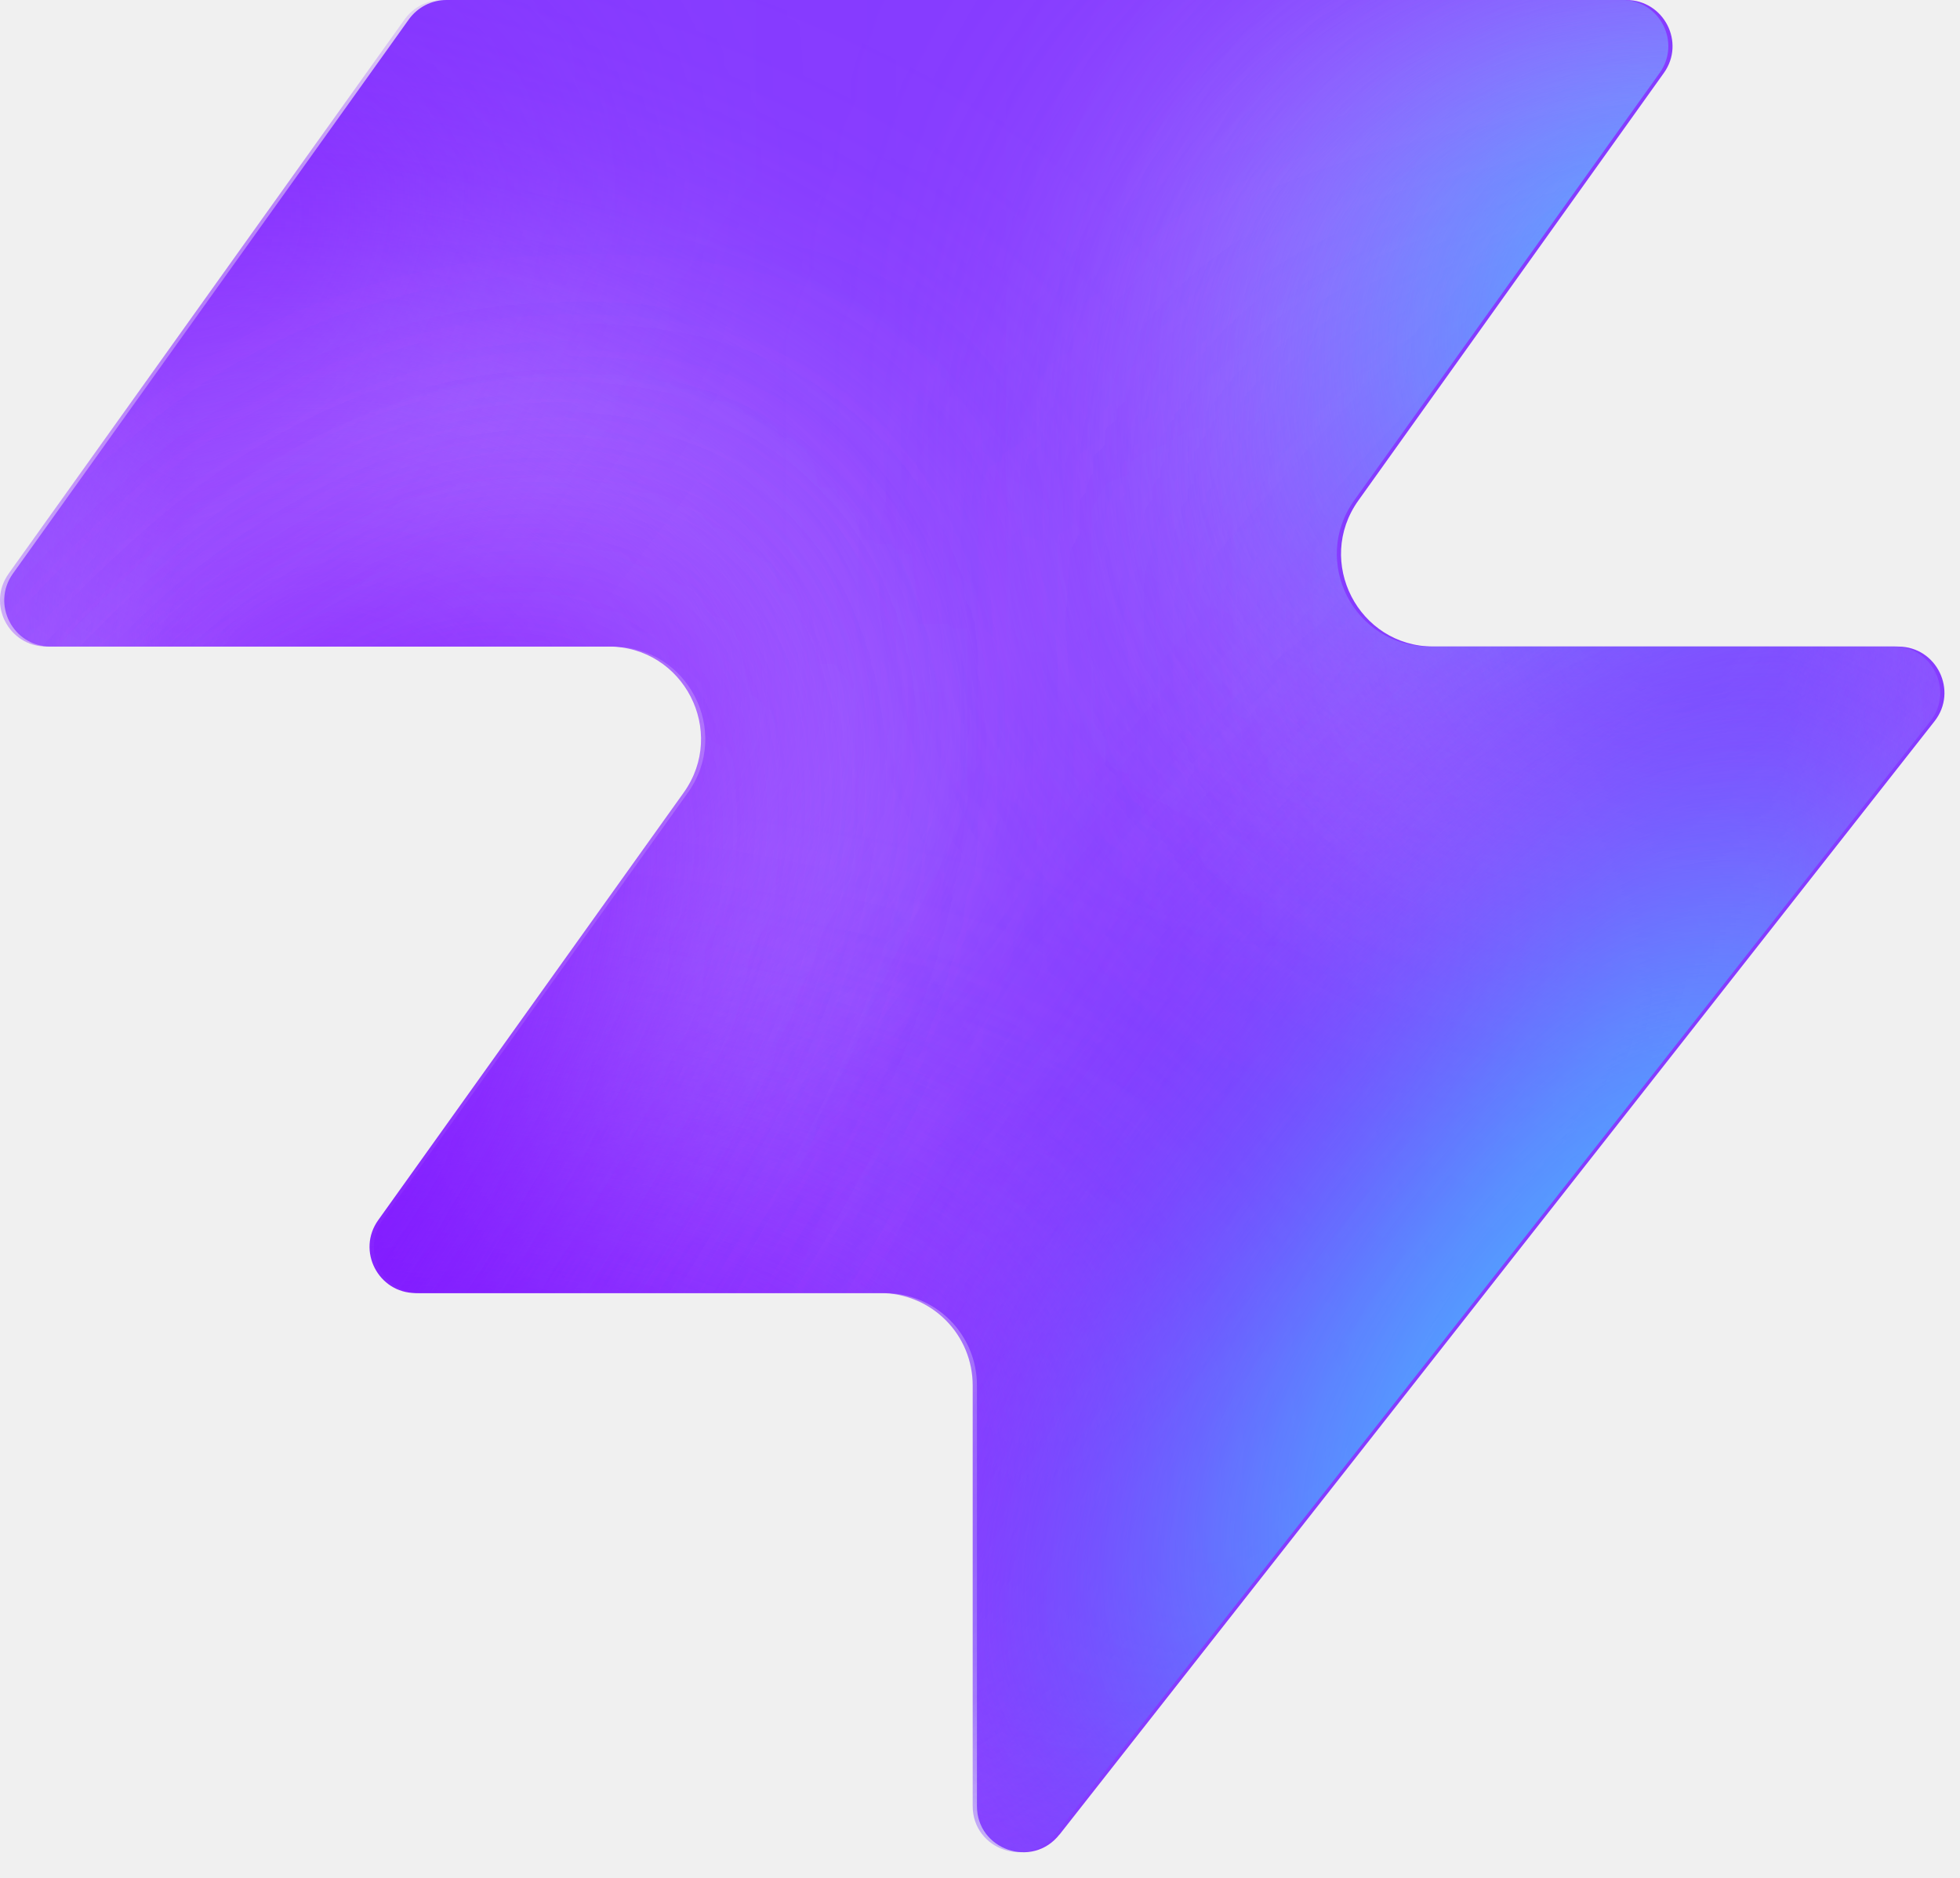
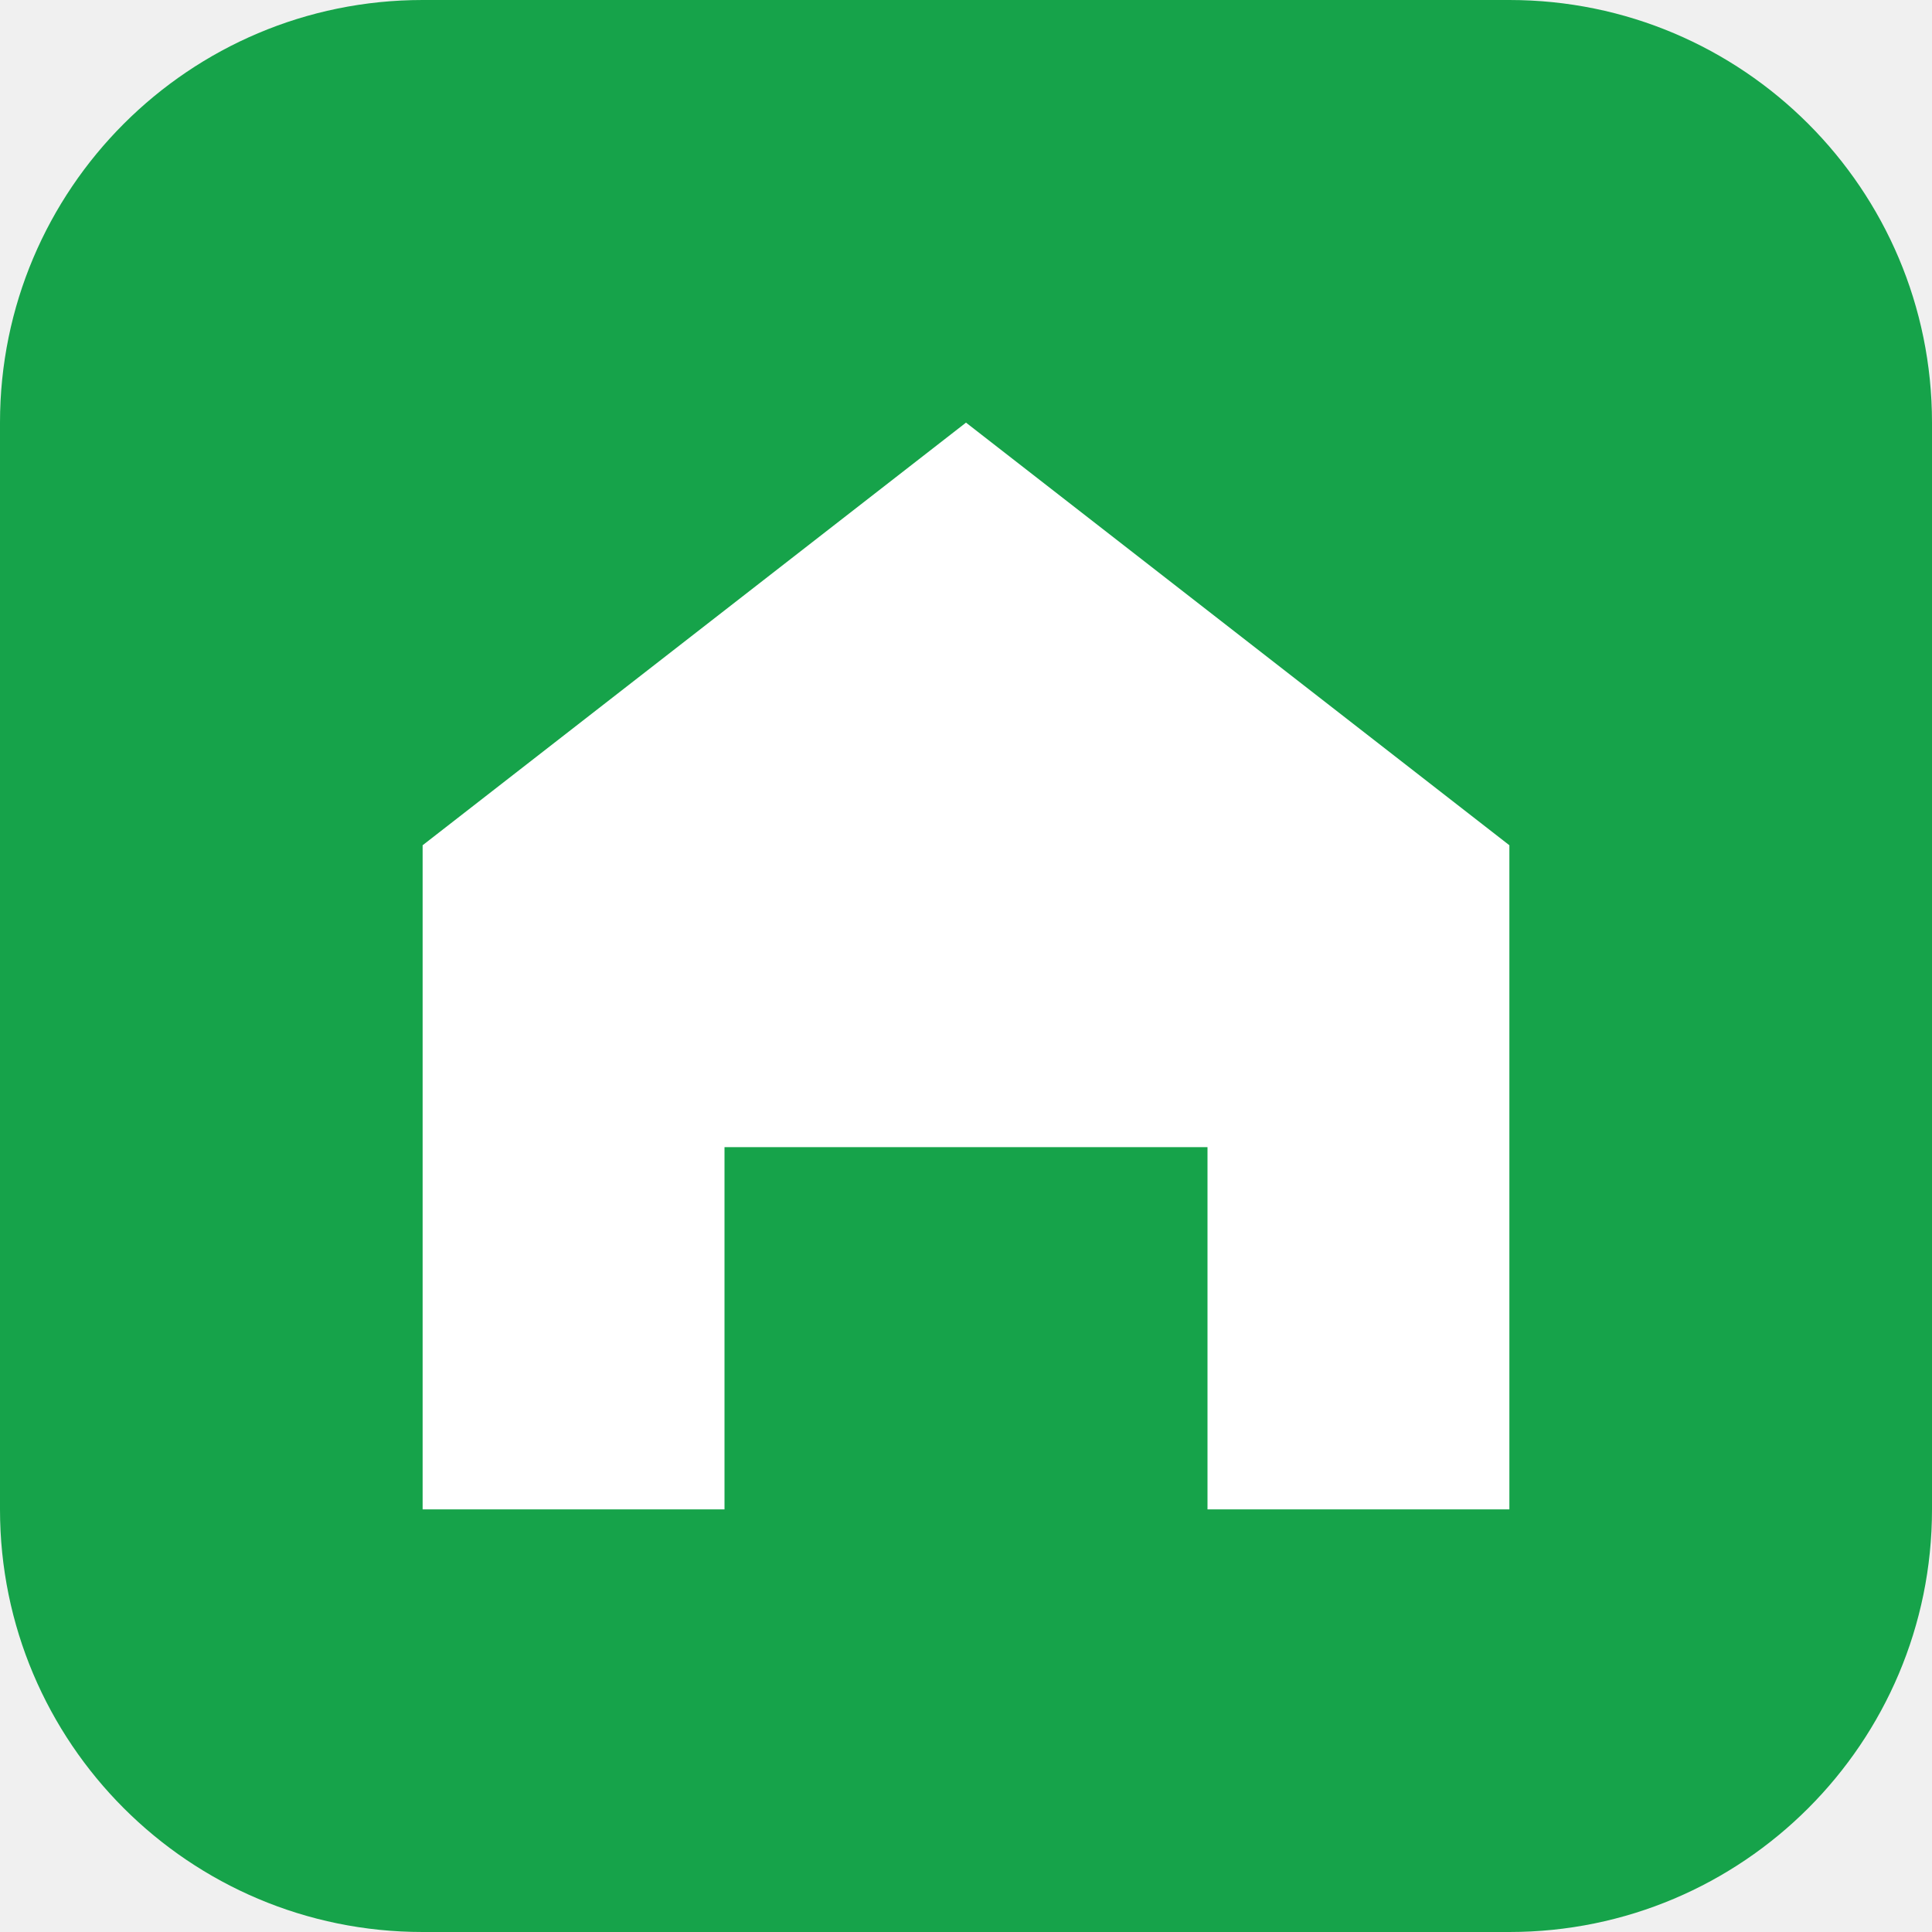
- <svg xmlns="http://www.w3.org/2000/svg" width="48" height="46" fill="none" viewBox="0 0 48 46">
-   <path fill="#863bff" d="M25.946 44.938c-.664.845-2.021.375-2.021-.698V33.937a2.26 2.26 0 0 0-2.262-2.262H10.287c-.92 0-1.456-1.04-.92-1.788l7.48-10.471c1.07-1.497 0-3.578-1.842-3.578H1.237c-.92 0-1.456-1.04-.92-1.788L10.013.474c.214-.297.556-.474.92-.474h28.894c.92 0 1.456 1.04.92 1.788l-7.48 10.471c-1.07 1.498 0 3.579 1.842 3.579h11.377c.943 0 1.473 1.088.89 1.83L25.947 44.94z" style="fill:#863bff;fill:color(display-p3 .525 .23 1);fill-opacity:1" />
-   <mask id="a" width="48" height="46" x="0" y="0" maskUnits="userSpaceOnUse" style="mask-type:alpha">
-     <path fill="#000" d="M25.842 44.938c-.664.844-2.021.375-2.021-.698V33.937a2.26 2.26 0 0 0-2.262-2.262H10.183c-.92 0-1.456-1.04-.92-1.788l7.48-10.471c1.07-1.498 0-3.579-1.842-3.579H1.133c-.92 0-1.456-1.04-.92-1.787L9.91.473c.214-.297.556-.474.92-.474h28.894c.92 0 1.456 1.04.92 1.788l-7.48 10.471c-1.07 1.498 0 3.578 1.842 3.578h11.377c.943 0 1.473 1.088.89 1.832L25.843 44.94z" style="fill:#000;fill-opacity:1" />
-   </mask>
-   <g mask="url(#a)">
-     <g filter="url(#b)">
-       <ellipse cx="5.508" cy="14.704" fill="#ede6ff" rx="5.508" ry="14.704" style="fill:#ede6ff;fill:color(display-p3 .927 .903 1);fill-opacity:1" transform="matrix(.00324 1 1 -.00324 -4.47 31.516)" />
-     </g>
-     <g filter="url(#c)">
-       <ellipse cx="10.399" cy="29.851" fill="#ede6ff" rx="10.399" ry="29.851" style="fill:#ede6ff;fill:color(display-p3 .927 .903 1);fill-opacity:1" transform="matrix(.00324 1 1 -.00324 -39.328 7.883)" />
-     </g>
-     <g filter="url(#d)">
-       <ellipse cx="5.508" cy="30.487" fill="#7e14ff" rx="5.508" ry="30.487" style="fill:#7e14ff;fill:color(display-p3 .492 .077 1);fill-opacity:1" transform="rotate(89.814 -25.913 -14.639)scale(1 -1)" />
-     </g>
-     <g filter="url(#e)">
-       <ellipse cx="5.508" cy="30.599" fill="#7e14ff" rx="5.508" ry="30.599" style="fill:#7e14ff;fill:color(display-p3 .492 .077 1);fill-opacity:1" transform="rotate(89.814 -32.644 -3.334)scale(1 -1)" />
-     </g>
-     <g filter="url(#f)">
-       <ellipse cx="5.508" cy="30.599" fill="#7e14ff" rx="5.508" ry="30.599" style="fill:#7e14ff;fill:color(display-p3 .492 .077 1);fill-opacity:1" transform="matrix(.00324 1 1 -.00324 -34.34 30.47)" />
-     </g>
-     <g filter="url(#g)">
-       <ellipse cx="14.072" cy="22.078" fill="#ede6ff" rx="14.072" ry="22.078" style="fill:#ede6ff;fill:color(display-p3 .927 .903 1);fill-opacity:1" transform="rotate(93.35 24.506 48.493)scale(-1 1)" />
-     </g>
-     <g filter="url(#h)">
-       <ellipse cx="3.47" cy="21.501" fill="#7e14ff" rx="3.47" ry="21.501" style="fill:#7e14ff;fill:color(display-p3 .492 .077 1);fill-opacity:1" transform="rotate(89.009 28.708 47.59)scale(-1 1)" />
-     </g>
-     <g filter="url(#i)">
-       <ellipse cx="3.47" cy="21.501" fill="#7e14ff" rx="3.47" ry="21.501" style="fill:#7e14ff;fill:color(display-p3 .492 .077 1);fill-opacity:1" transform="rotate(89.009 28.708 47.59)scale(-1 1)" />
-     </g>
-     <g filter="url(#j)">
-       <ellipse cx=".387" cy="8.972" fill="#7e14ff" rx="4.407" ry="29.108" style="fill:#7e14ff;fill:color(display-p3 .492 .077 1);fill-opacity:1" transform="rotate(39.51 .387 8.972)" />
-     </g>
-     <g filter="url(#k)">
-       <ellipse cx="47.523" cy="-6.092" fill="#7e14ff" rx="4.407" ry="29.108" style="fill:#7e14ff;fill:color(display-p3 .492 .077 1);fill-opacity:1" transform="rotate(37.892 47.523 -6.092)" />
-     </g>
-     <g filter="url(#l)">
-       <ellipse cx="41.412" cy="6.333" fill="#47bfff" rx="5.971" ry="9.665" style="fill:#47bfff;fill:color(display-p3 .28 .748 1);fill-opacity:1" transform="rotate(37.892 41.412 6.333)" />
-     </g>
-     <g filter="url(#m)">
-       <ellipse cx="-1.879" cy="38.332" fill="#7e14ff" rx="4.407" ry="29.108" style="fill:#7e14ff;fill:color(display-p3 .492 .077 1);fill-opacity:1" transform="rotate(37.892 -1.88 38.332)" />
-     </g>
-     <g filter="url(#n)">
-       <ellipse cx="-1.879" cy="38.332" fill="#7e14ff" rx="4.407" ry="29.108" style="fill:#7e14ff;fill:color(display-p3 .492 .077 1);fill-opacity:1" transform="rotate(37.892 -1.88 38.332)" />
-     </g>
-     <g filter="url(#o)">
-       <ellipse cx="35.651" cy="29.907" fill="#7e14ff" rx="4.407" ry="29.108" style="fill:#7e14ff;fill:color(display-p3 .492 .077 1);fill-opacity:1" transform="rotate(37.892 35.651 29.907)" />
-     </g>
-     <g filter="url(#p)">
-       <ellipse cx="38.418" cy="32.4" fill="#47bfff" rx="5.971" ry="15.297" style="fill:#47bfff;fill:color(display-p3 .28 .748 1);fill-opacity:1" transform="rotate(37.892 38.418 32.4)" />
-     </g>
-   </g>
-   <defs>
-     <filter id="b" width="60.045" height="41.654" x="-19.77" y="16.149" color-interpolation-filters="sRGB" filterUnits="userSpaceOnUse">
-       <feFlood flood-opacity="0" result="BackgroundImageFix" />
-       <feBlend in="SourceGraphic" in2="BackgroundImageFix" result="shape" />
-       <feGaussianBlur result="effect1_foregroundBlur_2002_17158" stdDeviation="7.659" />
-     </filter>
-     <filter id="c" width="90.34" height="51.437" x="-54.613" y="-7.533" color-interpolation-filters="sRGB" filterUnits="userSpaceOnUse">
-       <feFlood flood-opacity="0" result="BackgroundImageFix" />
-       <feBlend in="SourceGraphic" in2="BackgroundImageFix" result="shape" />
-       <feGaussianBlur result="effect1_foregroundBlur_2002_17158" stdDeviation="7.659" />
-     </filter>
-     <filter id="d" width="79.355" height="29.4" x="-49.64" y="2.03" color-interpolation-filters="sRGB" filterUnits="userSpaceOnUse">
-       <feFlood flood-opacity="0" result="BackgroundImageFix" />
-       <feBlend in="SourceGraphic" in2="BackgroundImageFix" result="shape" />
-       <feGaussianBlur result="effect1_foregroundBlur_2002_17158" stdDeviation="4.596" />
-     </filter>
-     <filter id="e" width="79.579" height="29.4" x="-45.045" y="20.029" color-interpolation-filters="sRGB" filterUnits="userSpaceOnUse">
-       <feFlood flood-opacity="0" result="BackgroundImageFix" />
-       <feBlend in="SourceGraphic" in2="BackgroundImageFix" result="shape" />
-       <feGaussianBlur result="effect1_foregroundBlur_2002_17158" stdDeviation="4.596" />
-     </filter>
-     <filter id="f" width="79.579" height="29.4" x="-43.513" y="21.178" color-interpolation-filters="sRGB" filterUnits="userSpaceOnUse">
-       <feFlood flood-opacity="0" result="BackgroundImageFix" />
-       <feBlend in="SourceGraphic" in2="BackgroundImageFix" result="shape" />
-       <feGaussianBlur result="effect1_foregroundBlur_2002_17158" stdDeviation="4.596" />
-     </filter>
-     <filter id="g" width="74.749" height="58.852" x="15.756" y="-17.901" color-interpolation-filters="sRGB" filterUnits="userSpaceOnUse">
-       <feFlood flood-opacity="0" result="BackgroundImageFix" />
-       <feBlend in="SourceGraphic" in2="BackgroundImageFix" result="shape" />
-       <feGaussianBlur result="effect1_foregroundBlur_2002_17158" stdDeviation="7.659" />
-     </filter>
-     <filter id="h" width="61.377" height="25.362" x="23.548" y="2.284" color-interpolation-filters="sRGB" filterUnits="userSpaceOnUse">
-       <feFlood flood-opacity="0" result="BackgroundImageFix" />
-       <feBlend in="SourceGraphic" in2="BackgroundImageFix" result="shape" />
-       <feGaussianBlur result="effect1_foregroundBlur_2002_17158" stdDeviation="4.596" />
-     </filter>
-     <filter id="i" width="61.377" height="25.362" x="23.548" y="2.284" color-interpolation-filters="sRGB" filterUnits="userSpaceOnUse">
-       <feFlood flood-opacity="0" result="BackgroundImageFix" />
-       <feBlend in="SourceGraphic" in2="BackgroundImageFix" result="shape" />
-       <feGaussianBlur result="effect1_foregroundBlur_2002_17158" stdDeviation="4.596" />
-     </filter>
-     <filter id="j" width="56.045" height="63.649" x="-27.636" y="-22.853" color-interpolation-filters="sRGB" filterUnits="userSpaceOnUse">
-       <feFlood flood-opacity="0" result="BackgroundImageFix" />
-       <feBlend in="SourceGraphic" in2="BackgroundImageFix" result="shape" />
-       <feGaussianBlur result="effect1_foregroundBlur_2002_17158" stdDeviation="4.596" />
-     </filter>
-     <filter id="k" width="54.814" height="64.646" x="20.116" y="-38.415" color-interpolation-filters="sRGB" filterUnits="userSpaceOnUse">
-       <feFlood flood-opacity="0" result="BackgroundImageFix" />
-       <feBlend in="SourceGraphic" in2="BackgroundImageFix" result="shape" />
-       <feGaussianBlur result="effect1_foregroundBlur_2002_17158" stdDeviation="4.596" />
-     </filter>
-     <filter id="l" width="33.541" height="35.313" x="24.641" y="-11.323" color-interpolation-filters="sRGB" filterUnits="userSpaceOnUse">
-       <feFlood flood-opacity="0" result="BackgroundImageFix" />
-       <feBlend in="SourceGraphic" in2="BackgroundImageFix" result="shape" />
-       <feGaussianBlur result="effect1_foregroundBlur_2002_17158" stdDeviation="4.596" />
-     </filter>
-     <filter id="m" width="54.814" height="64.646" x="-29.286" y="6.009" color-interpolation-filters="sRGB" filterUnits="userSpaceOnUse">
-       <feFlood flood-opacity="0" result="BackgroundImageFix" />
-       <feBlend in="SourceGraphic" in2="BackgroundImageFix" result="shape" />
-       <feGaussianBlur result="effect1_foregroundBlur_2002_17158" stdDeviation="4.596" />
-     </filter>
-     <filter id="n" width="54.814" height="64.646" x="-29.286" y="6.009" color-interpolation-filters="sRGB" filterUnits="userSpaceOnUse">
-       <feFlood flood-opacity="0" result="BackgroundImageFix" />
-       <feBlend in="SourceGraphic" in2="BackgroundImageFix" result="shape" />
-       <feGaussianBlur result="effect1_foregroundBlur_2002_17158" stdDeviation="4.596" />
-     </filter>
-     <filter id="o" width="54.814" height="64.646" x="8.244" y="-2.416" color-interpolation-filters="sRGB" filterUnits="userSpaceOnUse">
-       <feFlood flood-opacity="0" result="BackgroundImageFix" />
-       <feBlend in="SourceGraphic" in2="BackgroundImageFix" result="shape" />
-       <feGaussianBlur result="effect1_foregroundBlur_2002_17158" stdDeviation="4.596" />
-     </filter>
-     <filter id="p" width="39.409" height="43.623" x="18.713" y="10.588" color-interpolation-filters="sRGB" filterUnits="userSpaceOnUse">
-       <feFlood flood-opacity="0" result="BackgroundImageFix" />
-       <feBlend in="SourceGraphic" in2="BackgroundImageFix" result="shape" />
-       <feGaussianBlur result="effect1_foregroundBlur_2002_17158" stdDeviation="4.596" />
-     </filter>
-   </defs>
+ <svg xmlns="http://www.w3.org/2000/svg" viewBox="0 0 64 64" width="64" height="64">
+   <rect width="64" height="64" rx="14" fill="#16a34a" />
+   <path fill="#ffffff" d="M32 14 L14 28 L14 50 L24 50 L24 38 L40 38 L40 50 L50 50 L50 28 Z" />
+   <rect x="28" y="42" width="8" height="8" fill="#16a34a" />
</svg>
